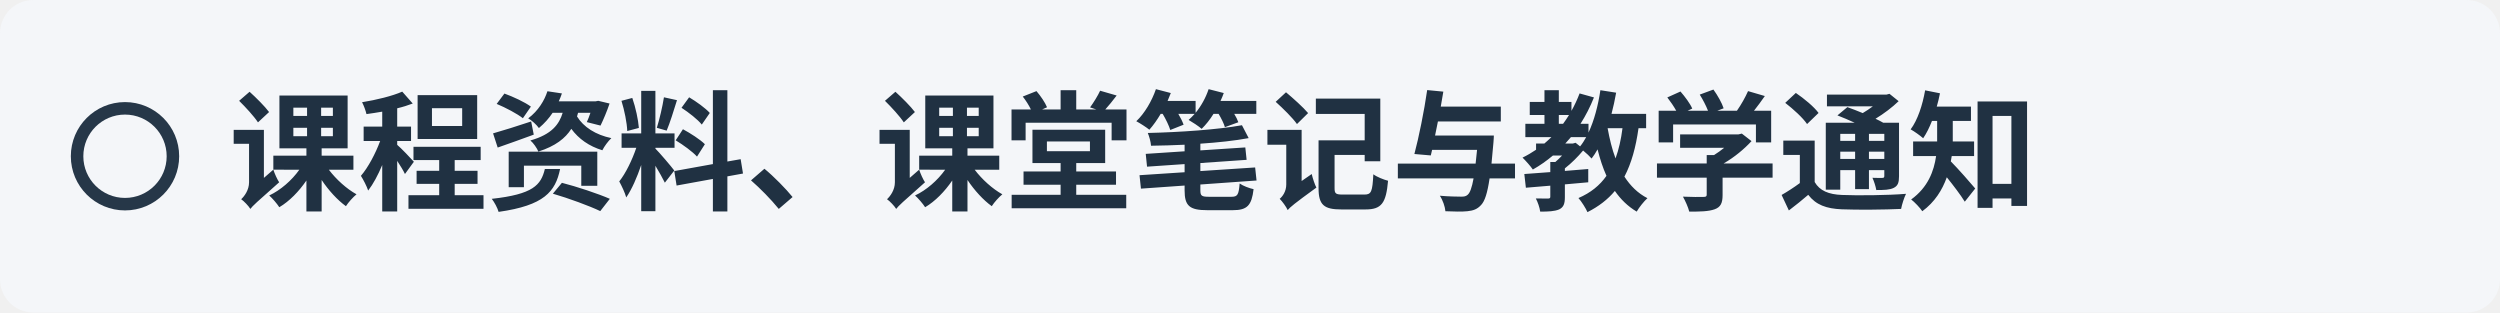
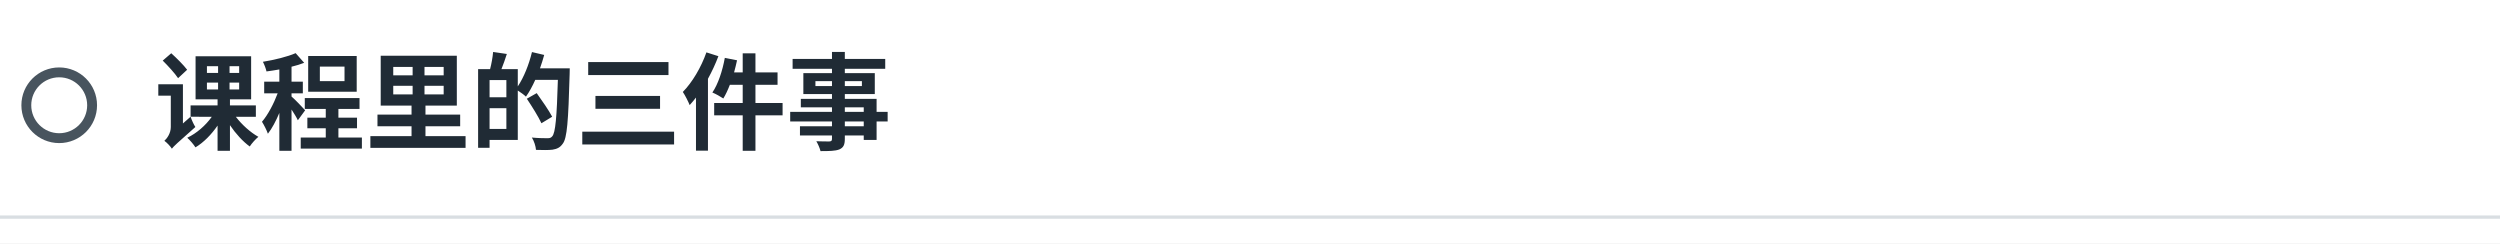
- <svg xmlns="http://www.w3.org/2000/svg" viewBox="0 0 1200 150" width="1200" height="150" role="img">
-   <rect width="1200" height="150" rx="16" fill="#f4f6f9" />
-   <circle cx="60" cy="75" r="23" fill="none" stroke="#263748" stroke-width="6" />
-   <text x="110" y="96" font-family="Segoe UI,Microsoft YaHei,sans-serif" font-size="62" font-weight="600" fill="#203142">课程资料、课堂笔记与教学通知</text>
+ <svg xmlns="http://www.w3.org/2000/svg" width="760" height="74" viewBox="0 0 760 74" role="img">
+   <rect width="760" height="74" fill="#fff" />
+   <circle cx="18" cy="32" r="10" fill="none" stroke="#48545e" stroke-width="3" />
+   <text x="47" y="43" font-family="Segoe UI,Microsoft YaHei,sans-serif" font-size="32" font-weight="600" fill="#202b35">课程里的三件事</text>
+   <path d="M0 66H760" stroke="#d9dee2" />
</svg>
